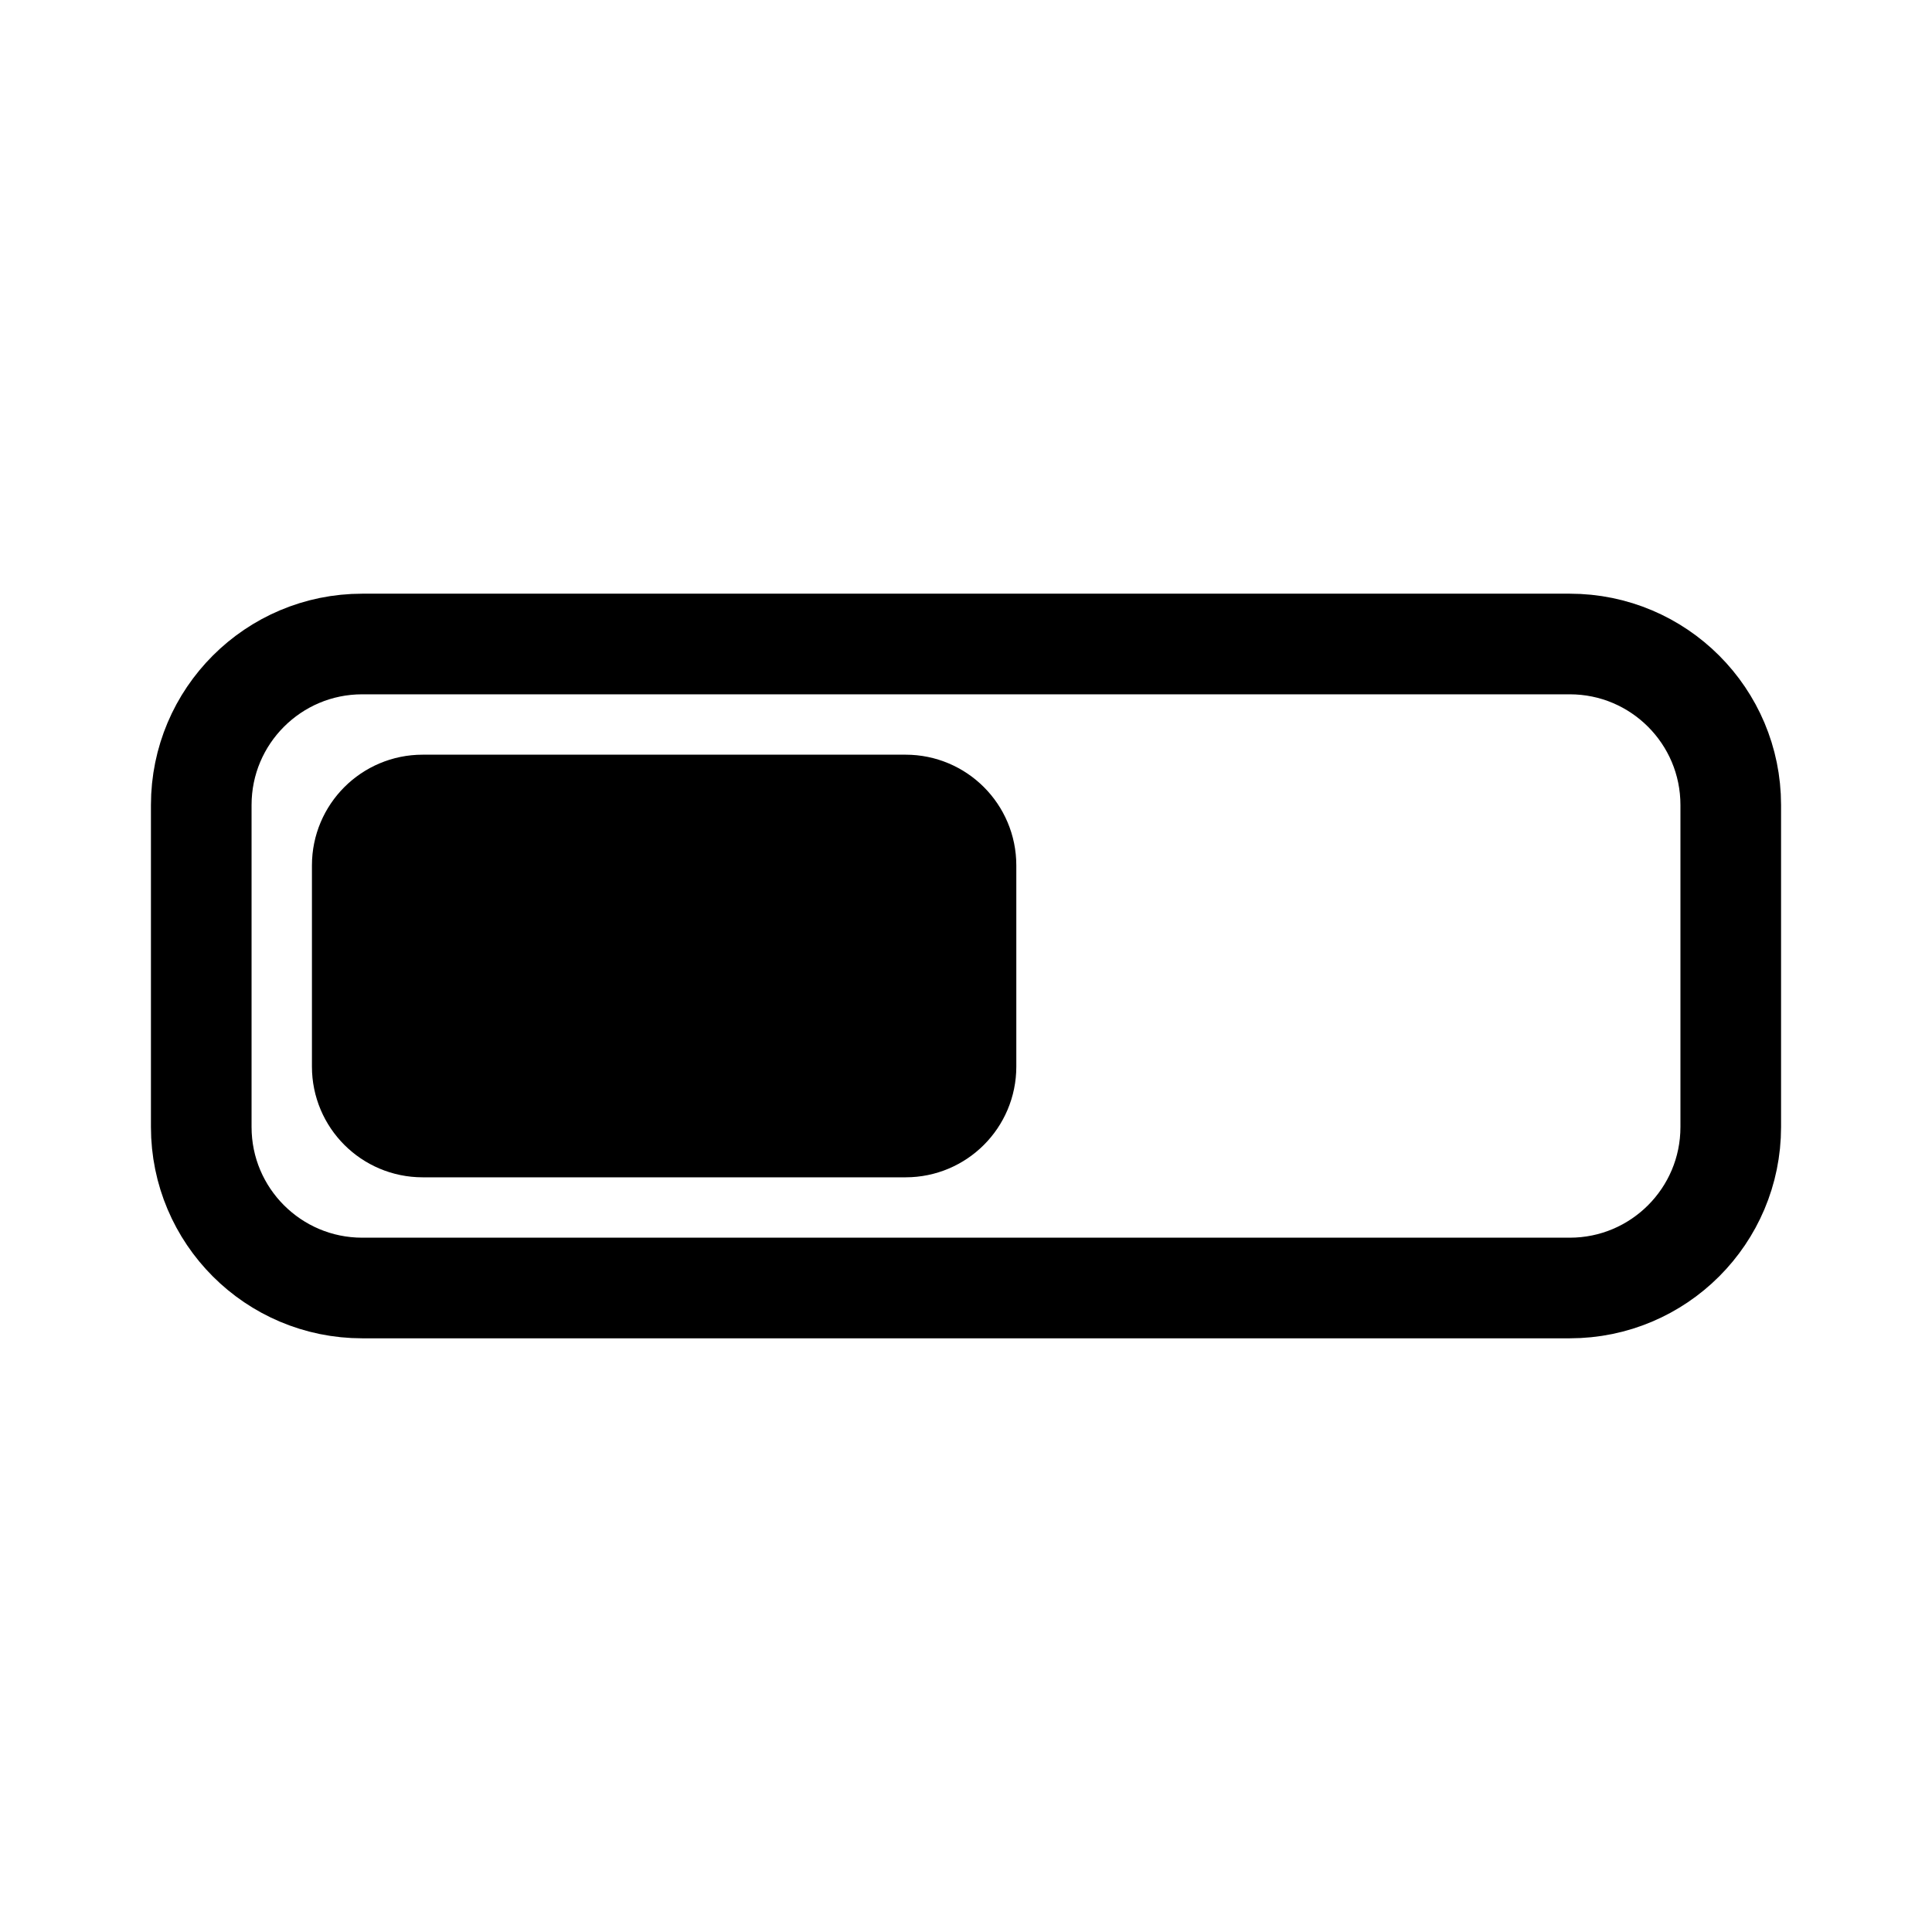
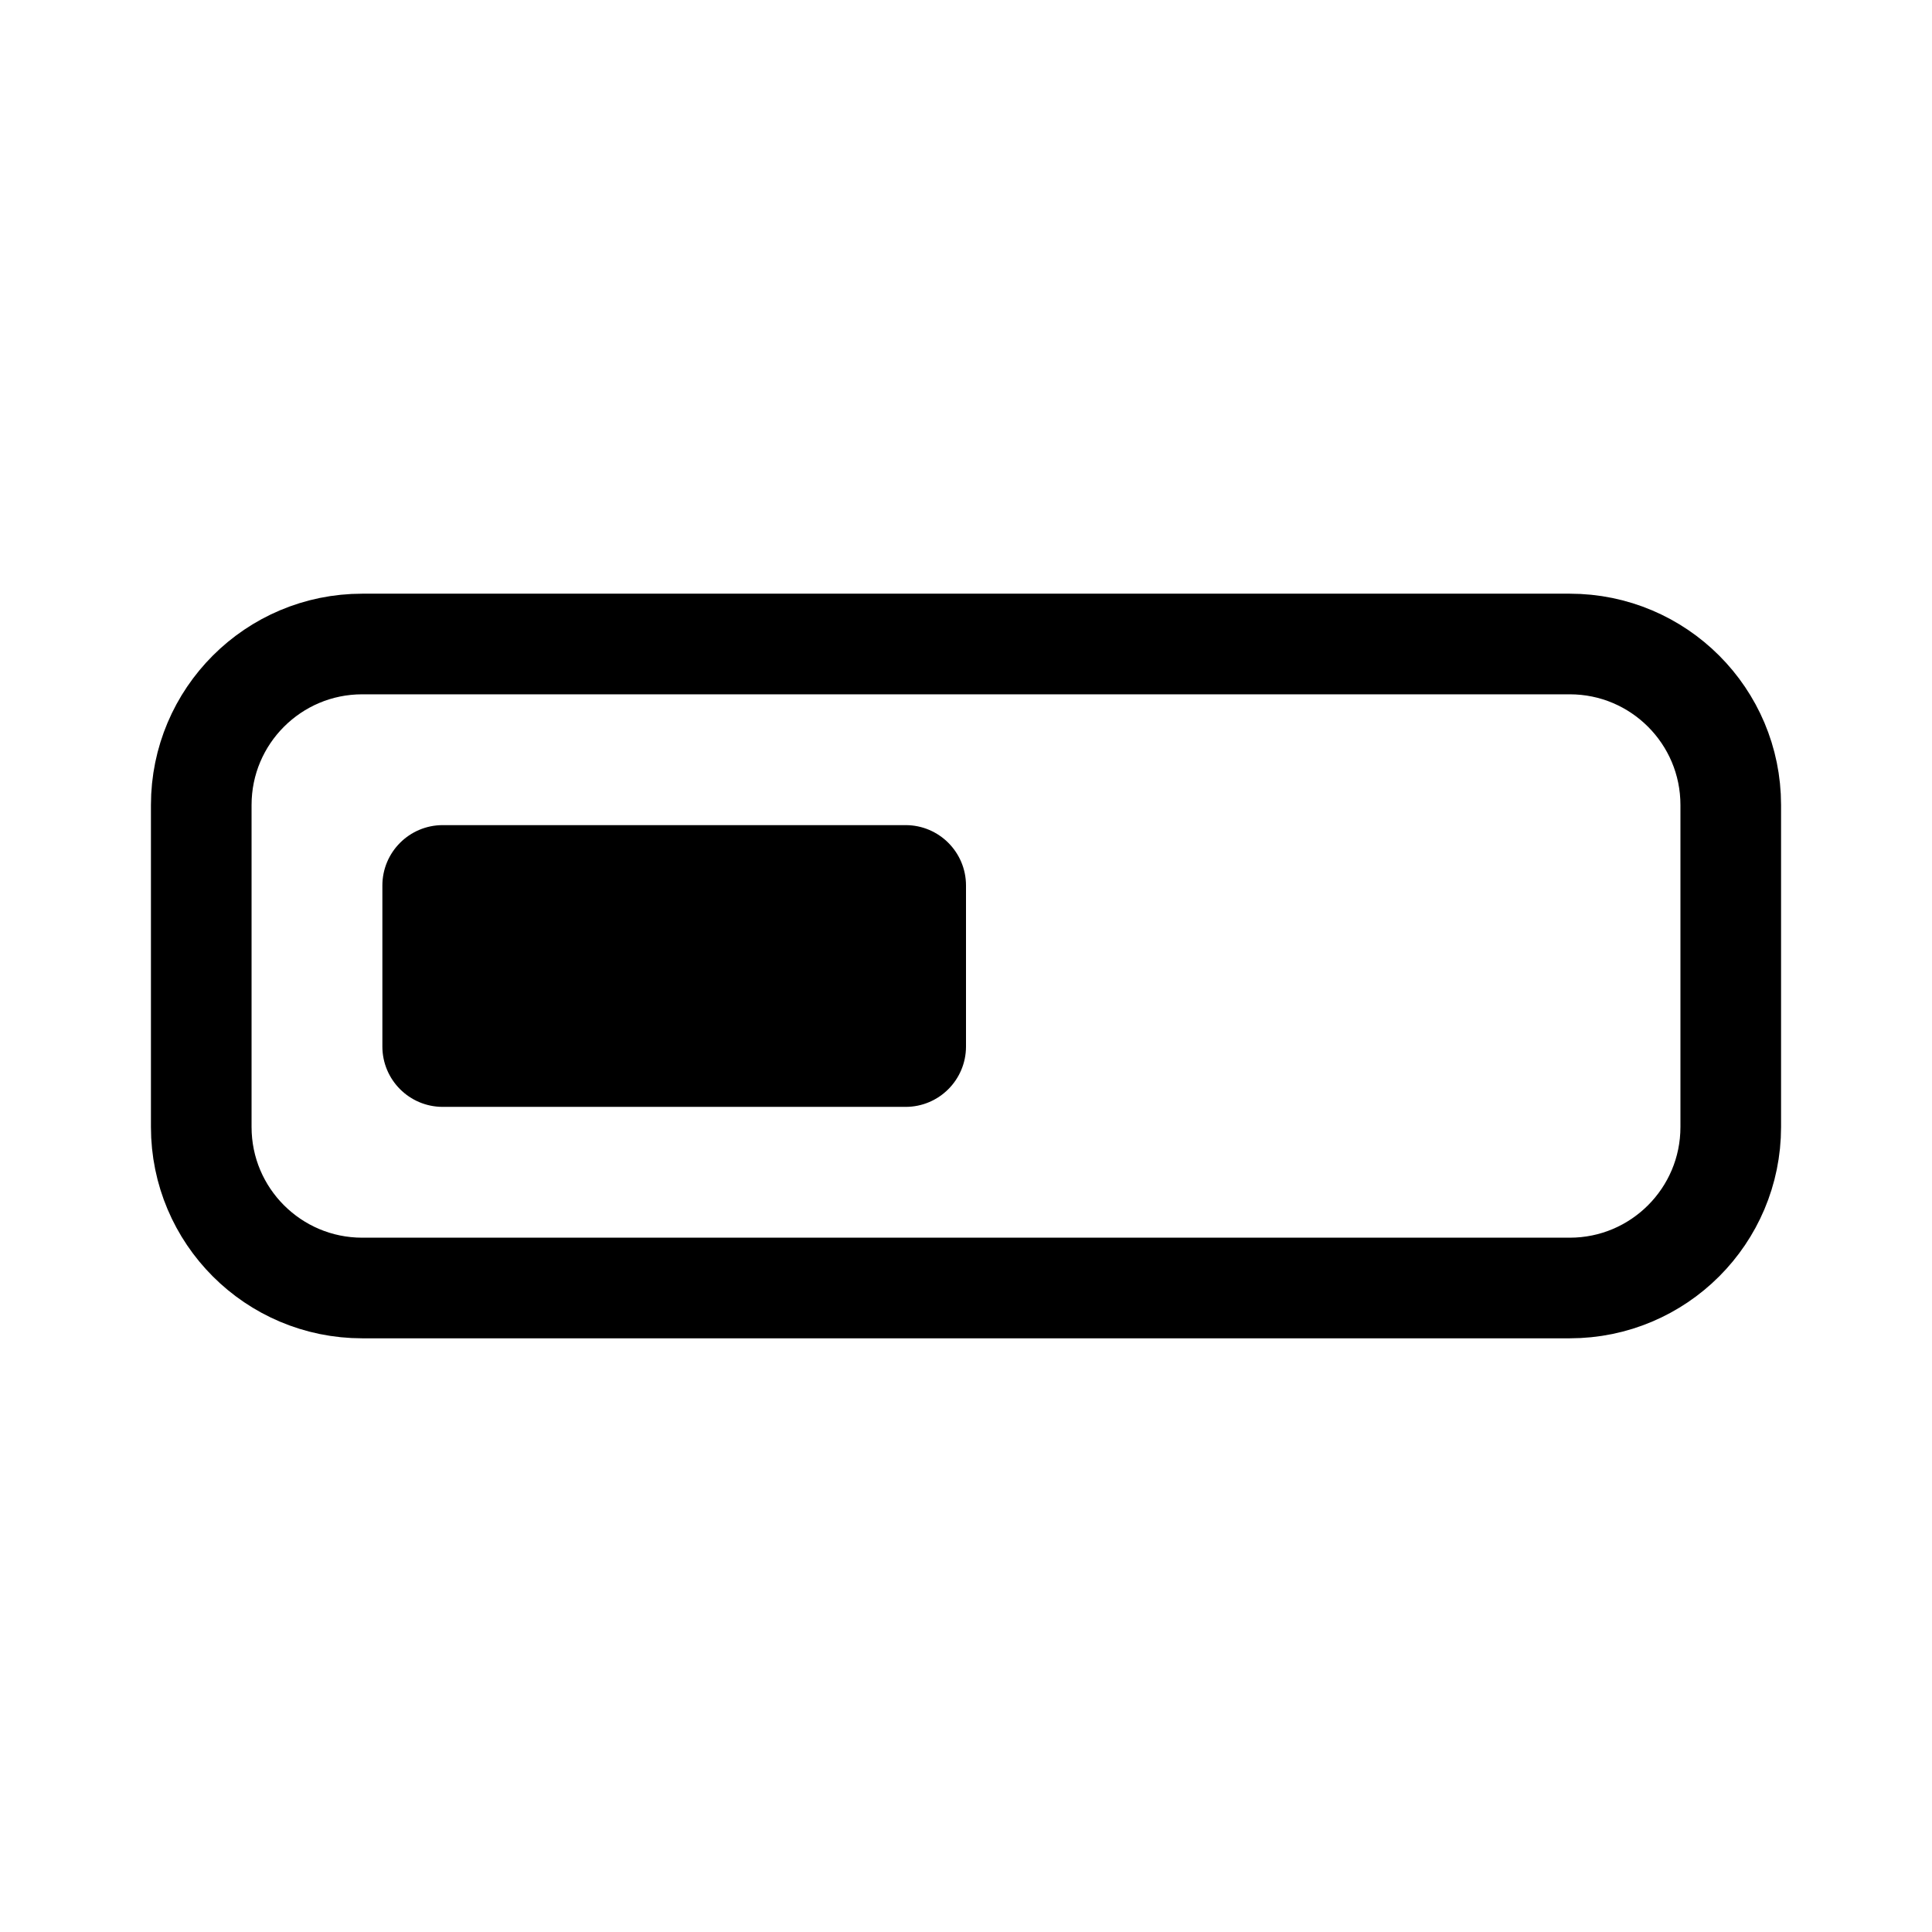
<svg xmlns="http://www.w3.org/2000/svg" viewBox="0 0 24 24" fill="none" stroke="currentColor" stroke-width="1.25" stroke-linecap="round" stroke-linejoin="round">
  <rect x="2.5" y="8" width="19" height="8" rx="2" />
-   <rect x="4.5" y="10" width="7.5" height="4" rx=".75" fill="currentColor" />
+   <rect x="4.75" y="10.25" width="7.25" height="3.5" rx="0.75" fill="currentColor" stroke="none" />
</svg>
